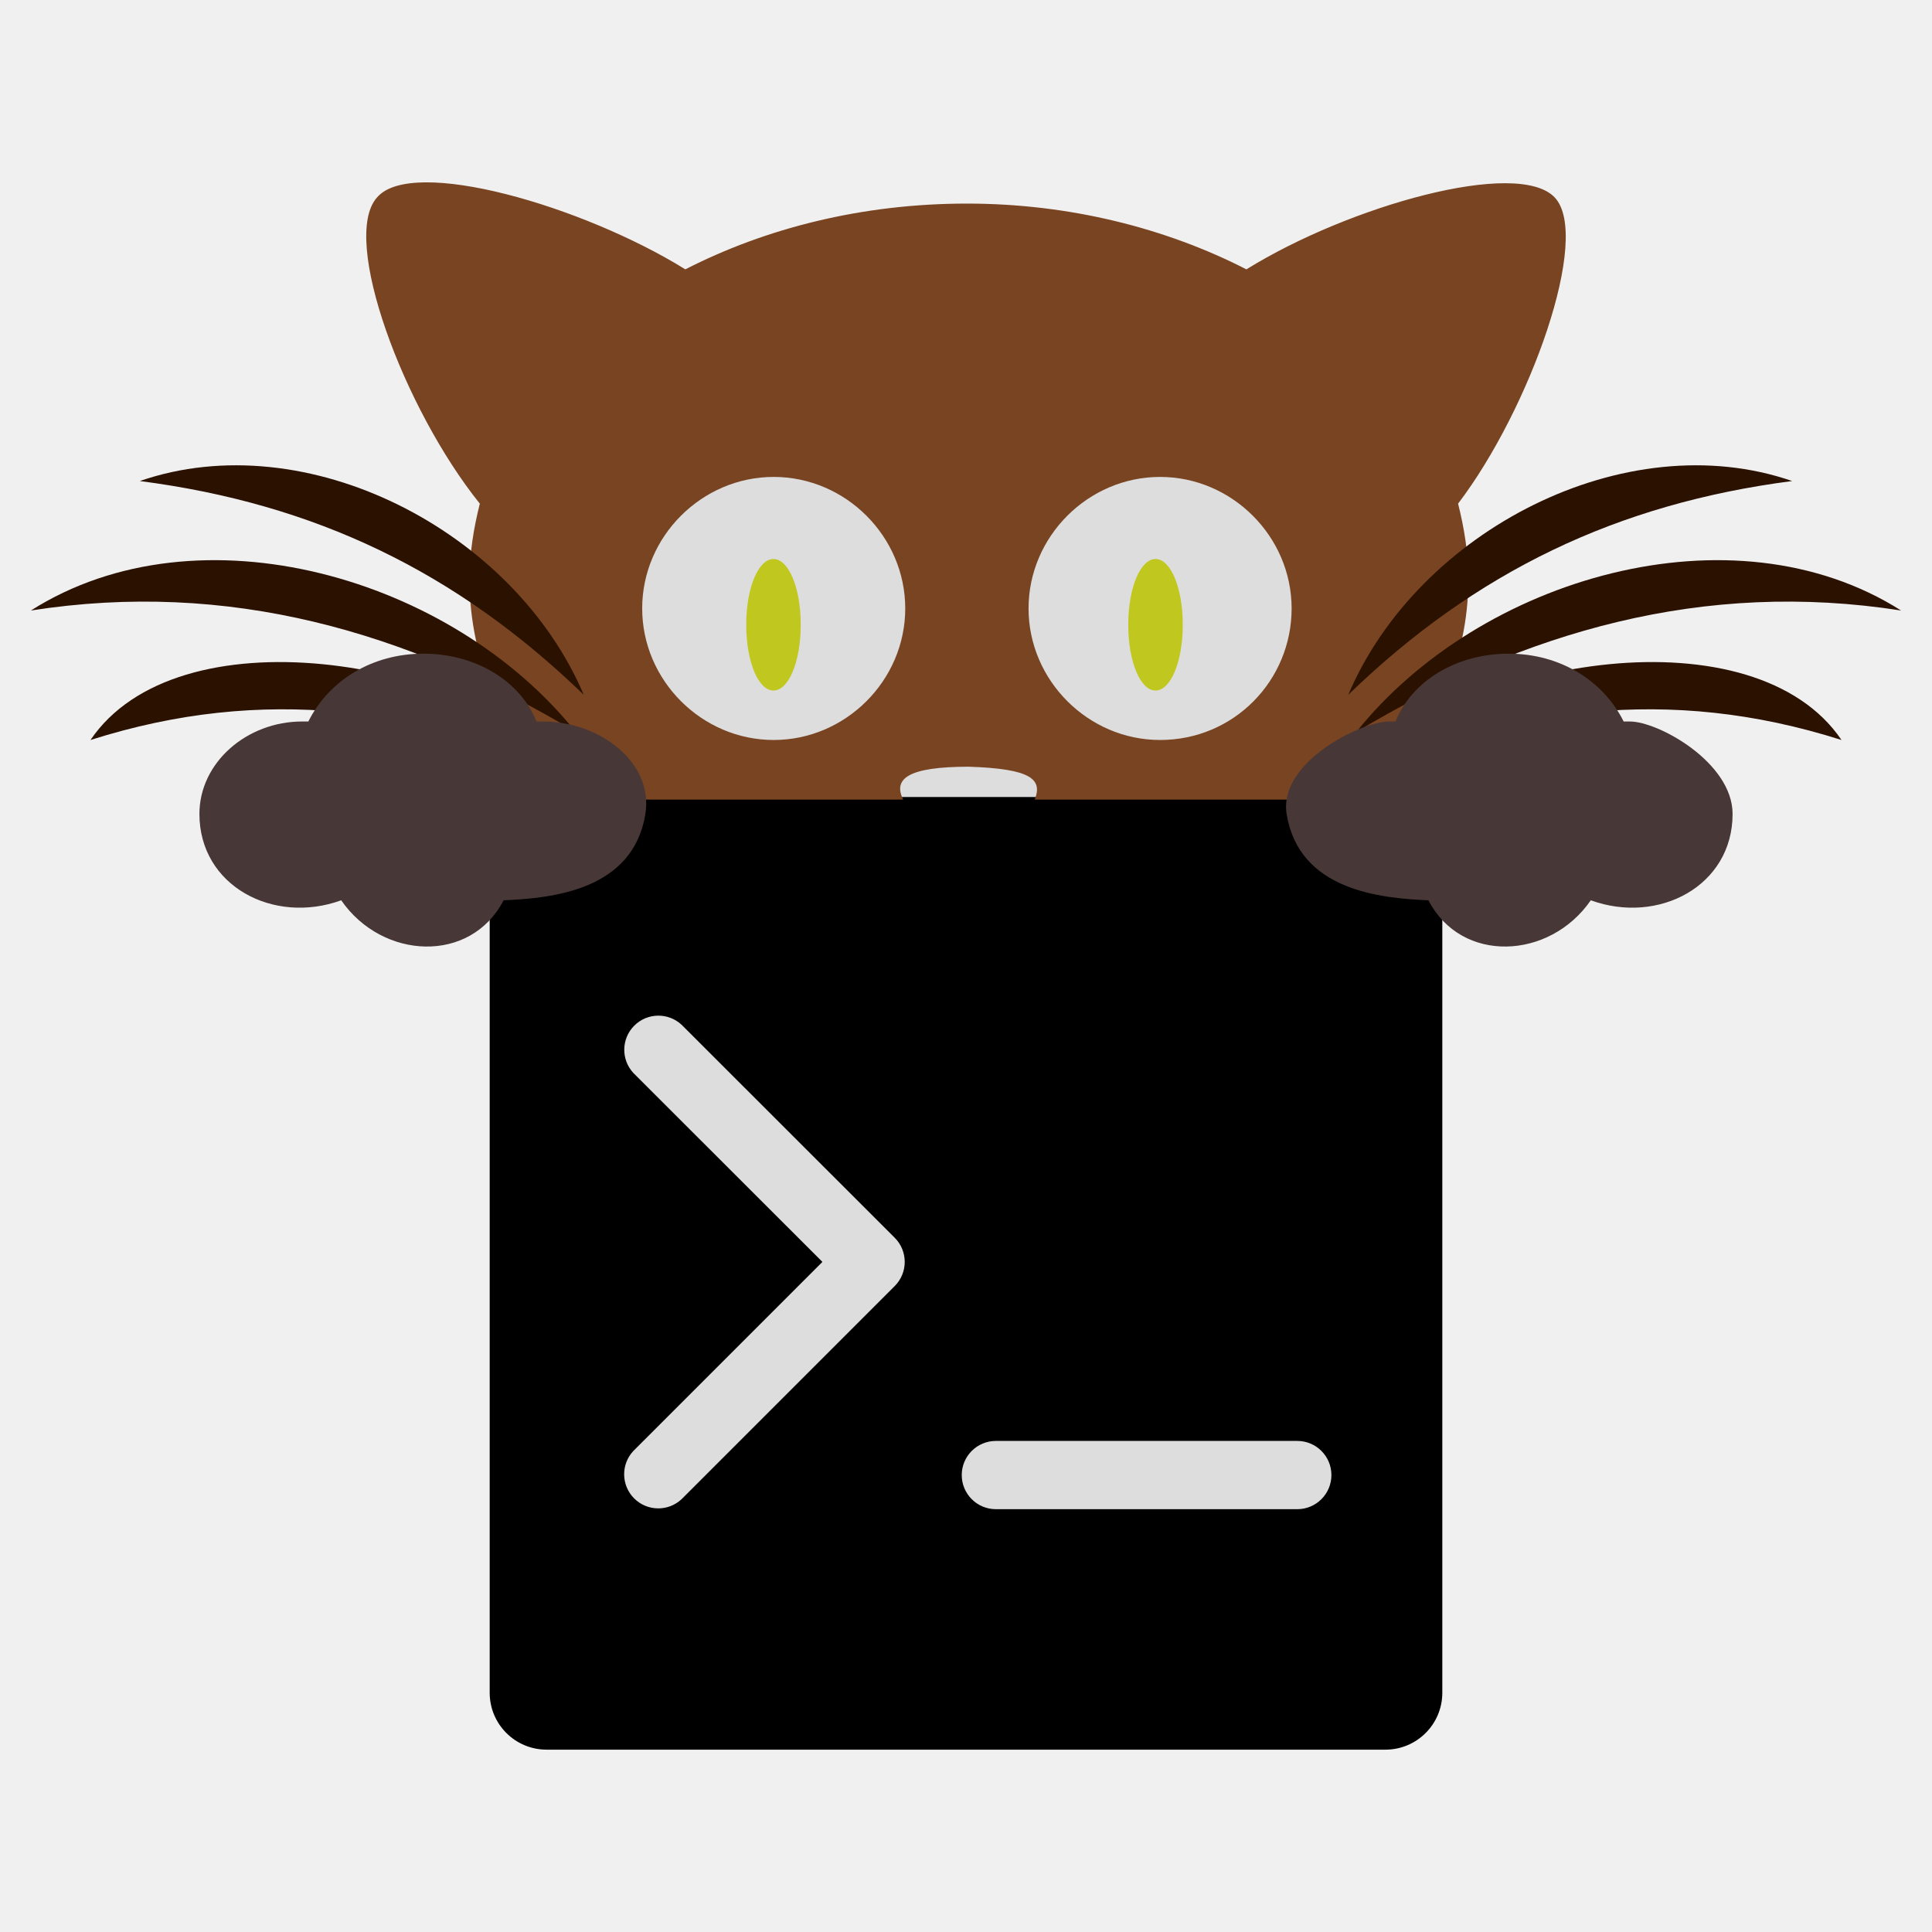
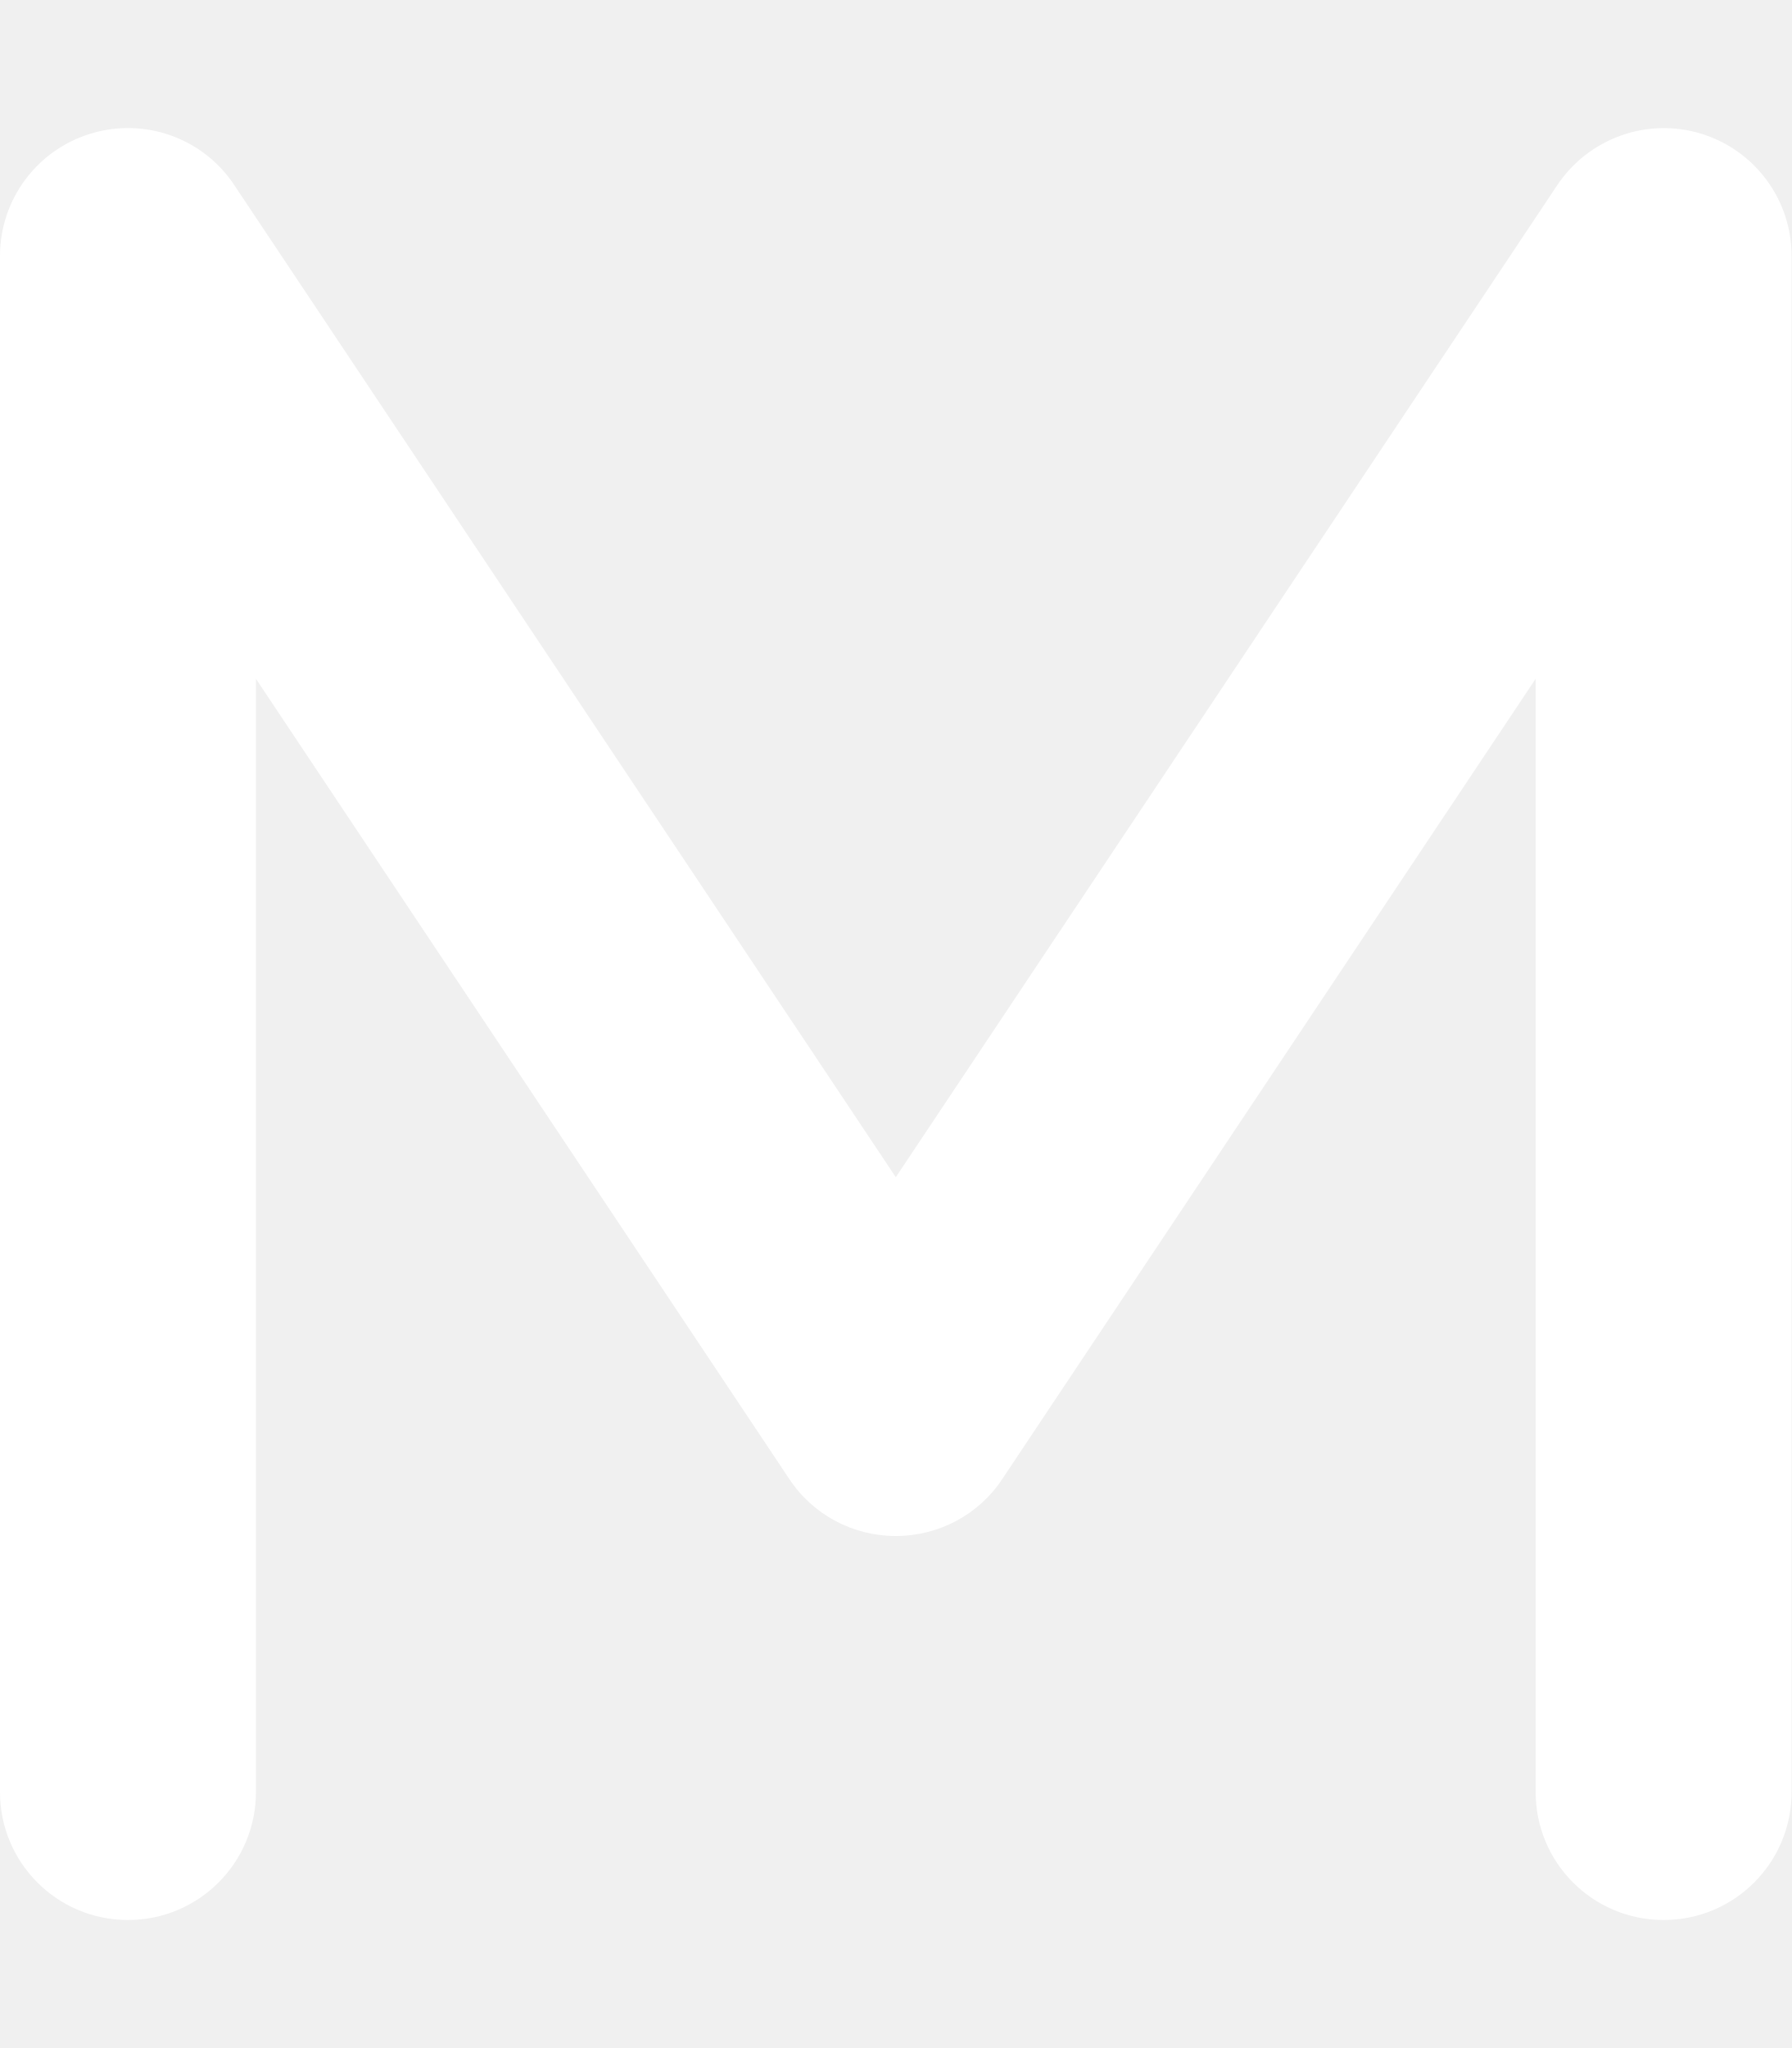
- <svg xmlns="http://www.w3.org/2000/svg" width="256" height="256" viewBox="0 0 240 240">
-   <g transform="translate(0 -812.362)">
-     <rect width="100.446" height="161.551" x="72.824" y="850.13" ry="0" style="fill:#ddd;fill-opacity:1;fill-rule:evenodd;stroke:none;stroke-width:5.869;stroke-linecap:round;stroke-linejoin:round;stroke-miterlimit:4;stroke-dasharray:none;stroke-opacity:1" />
-     <path d="M67.896 1029.71h104.208a7.065 7.065 0 0 0 7.065-7.066V918.436a7.065 7.065 0 0 0-7.065-7.065H67.896a7.065 7.065 0 0 0-7.065 7.065v104.208a7.065 7.065 0 0 0 7.065 7.065m55.813-38.35h37.444a4.239 4.239 0 0 1 0 8.479H123.71a4.239 4.239 0 0 1 0-8.478m-45.032-45.71a4.239 4.239 0 0 1 5.991-5.99l26.48 26.464a4.24 4.24 0 0 1 0 5.992l-26.48 26.48a4.239 4.239 0 0 1-5.991-5.992l23.484-23.484z" style="stroke-width:1.413" />
-     <path d="M96.085 898.143c1.881 0 3.386-3.574 3.386-8.17 0-4.595-1.505-8.169-3.386-8.169-1.88 0-3.385 3.574-3.385 8.17 0 4.595 1.504 8.17 3.385 8.17" style="clip-rule:evenodd;fill:#c0c81f;fill-opacity:1;fill-rule:evenodd;stroke-width:3.099" />
-     <path d="M193.128 836.886c-4.596-4.85-25.53 1.022-38.295 8.936-9.957-5.106-21.956-8.17-34.721-8.17-13.02 0-25.02 3.064-34.977 8.17-12.765-7.914-33.955-14.042-38.295-8.936-4.595 5.106 3.32 26.296 12.765 38.04-.766 3.064-1.276 6.128-1.276 9.446 0 10.212 4.34 19.659 11.744 27.318h42.124c-1.276-2.553.511-4.085 8.17-4.085 7.659.255 9.19 1.532 8.17 4.085h42.124c7.404-7.66 11.744-17.36 11.744-27.318 0-3.318-.51-6.382-1.276-9.446 8.935-11.744 16.594-33.189 11.999-38.04m-97.015 67.4c-8.935 0-16.339-7.404-16.339-16.34s7.404-16.339 16.34-16.339 16.339 7.404 16.339 16.34-7.404 16.339-16.34 16.339m47.997 0c-8.936 0-16.34-7.404-16.34-16.34s7.404-16.339 16.34-16.339 16.34 7.404 16.34 16.34-7.15 16.339-16.34 16.339" style="clip-rule:evenodd;fill:#784421;fill-opacity:1;fill-rule:evenodd;stroke-width:2.553" />
-     <g style="fill:#2b1100;fill-opacity:1">
-       <path d="M168.507 903.265c15.318-19.148 46.72-28.339 67.655-15.063-24.509-3.83-46.72 2.553-67.655 15.063" style="clip-rule:evenodd;fill-rule:evenodd;stroke-width:2.553;fill:#2b1100;fill-opacity:1" />
-       <path d="M167.486 898.67c8.68-20.425 34.466-33.7 55.145-26.552-21.7 2.808-39.316 11.233-55.145 26.551m-.256 9.957c15.83-15.063 50.806-20.169 61.528-4.34-21.7-6.893-40.593-3.83-61.527 4.34" style="clip-rule:evenodd;fill-rule:evenodd;stroke-width:2.553;fill:#2b1100;fill-opacity:1" />
-     </g>
-     <g style="fill:#2b1100;fill-opacity:1">
-       <path d="M71.493 903.265c-15.318-19.148-46.72-28.339-67.655-15.063 24.509-3.83 46.72 2.553 67.655 15.063" style="clip-rule:evenodd;fill-rule:evenodd;stroke-width:2.553;fill:#2b1100;fill-opacity:1" />
-       <path d="M72.514 898.67c-8.68-20.425-34.466-33.7-55.145-26.552 21.7 2.808 39.316 11.233 55.145 26.551m.256 9.957c-15.83-15.063-50.806-20.169-61.528-4.34 21.7-6.893 40.593-3.83 61.527 4.34" style="clip-rule:evenodd;fill-rule:evenodd;stroke-width:2.553;fill:#2b1100;fill-opacity:1" />
-     </g>
-     <path d="M52.6 893.563c-6.382 0-11.743 3.32-14.296 8.425h-.766c-6.893 0-12.765 5.106-12.765 11.489 0 8.935 9.19 13.786 17.615 10.722 5.106 7.404 16.084 7.915 20.17 0 6.126-.255 16.083-1.276 17.615-10.722 1.021-6.383-5.617-11.489-12.765-11.489h-.766c-2.042-5.106-7.659-8.425-14.041-8.425m134.8 0c6.382 0 11.743 3.32 14.296 8.425h.766c3.574 0 12.765 5.106 12.765 11.489 0 8.935-9.19 13.786-17.615 10.722-5.107 7.404-16.084 7.915-20.17 0-6.126-.255-16.083-1.276-17.615-10.722-1.021-6.383 9.19-11.489 12.765-11.489h.766c2.042-5.106 7.659-8.425 14.041-8.425" style="clip-rule:evenodd;fill:#483737;fill-opacity:1;fill-rule:evenodd;stroke-width:2.553" />
-     <path d="M143.542 898.143c1.881 0 3.386-3.574 3.386-8.17 0-4.595-1.505-8.169-3.386-8.169-1.88 0-3.386 3.574-3.386 8.17 0 4.595 1.505 8.17 3.386 8.17" style="clip-rule:evenodd;fill:#c0c81f;fill-opacity:1;fill-rule:evenodd;stroke-width:3.099" />
-   </g>
+ <svg xmlns="http://www.w3.org/2000/svg" viewBox="0 0 448 512">
+   <path fill="white" d="M22.7 33.4c13.5-4.1 28.1 1.1 35.9 12.9L224 294.3 389.4 46.3c7.8-11.7 22.4-17 35.9-12.9S448 49.9 448 64l0 384c0 17.7-14.3 32-32 32s-32-14.3-32-32l0-278.3L250.6 369.8c-5.9 8.9-15.9 14.2-26.6 14.2s-20.7-5.3-26.6-14.2L64 169.7 64 448c0 17.7-14.3 32-32 32s-32-14.3-32-32L0 64C0 49.9 9.2 37.5 22.7 33.4z" />
</svg>
